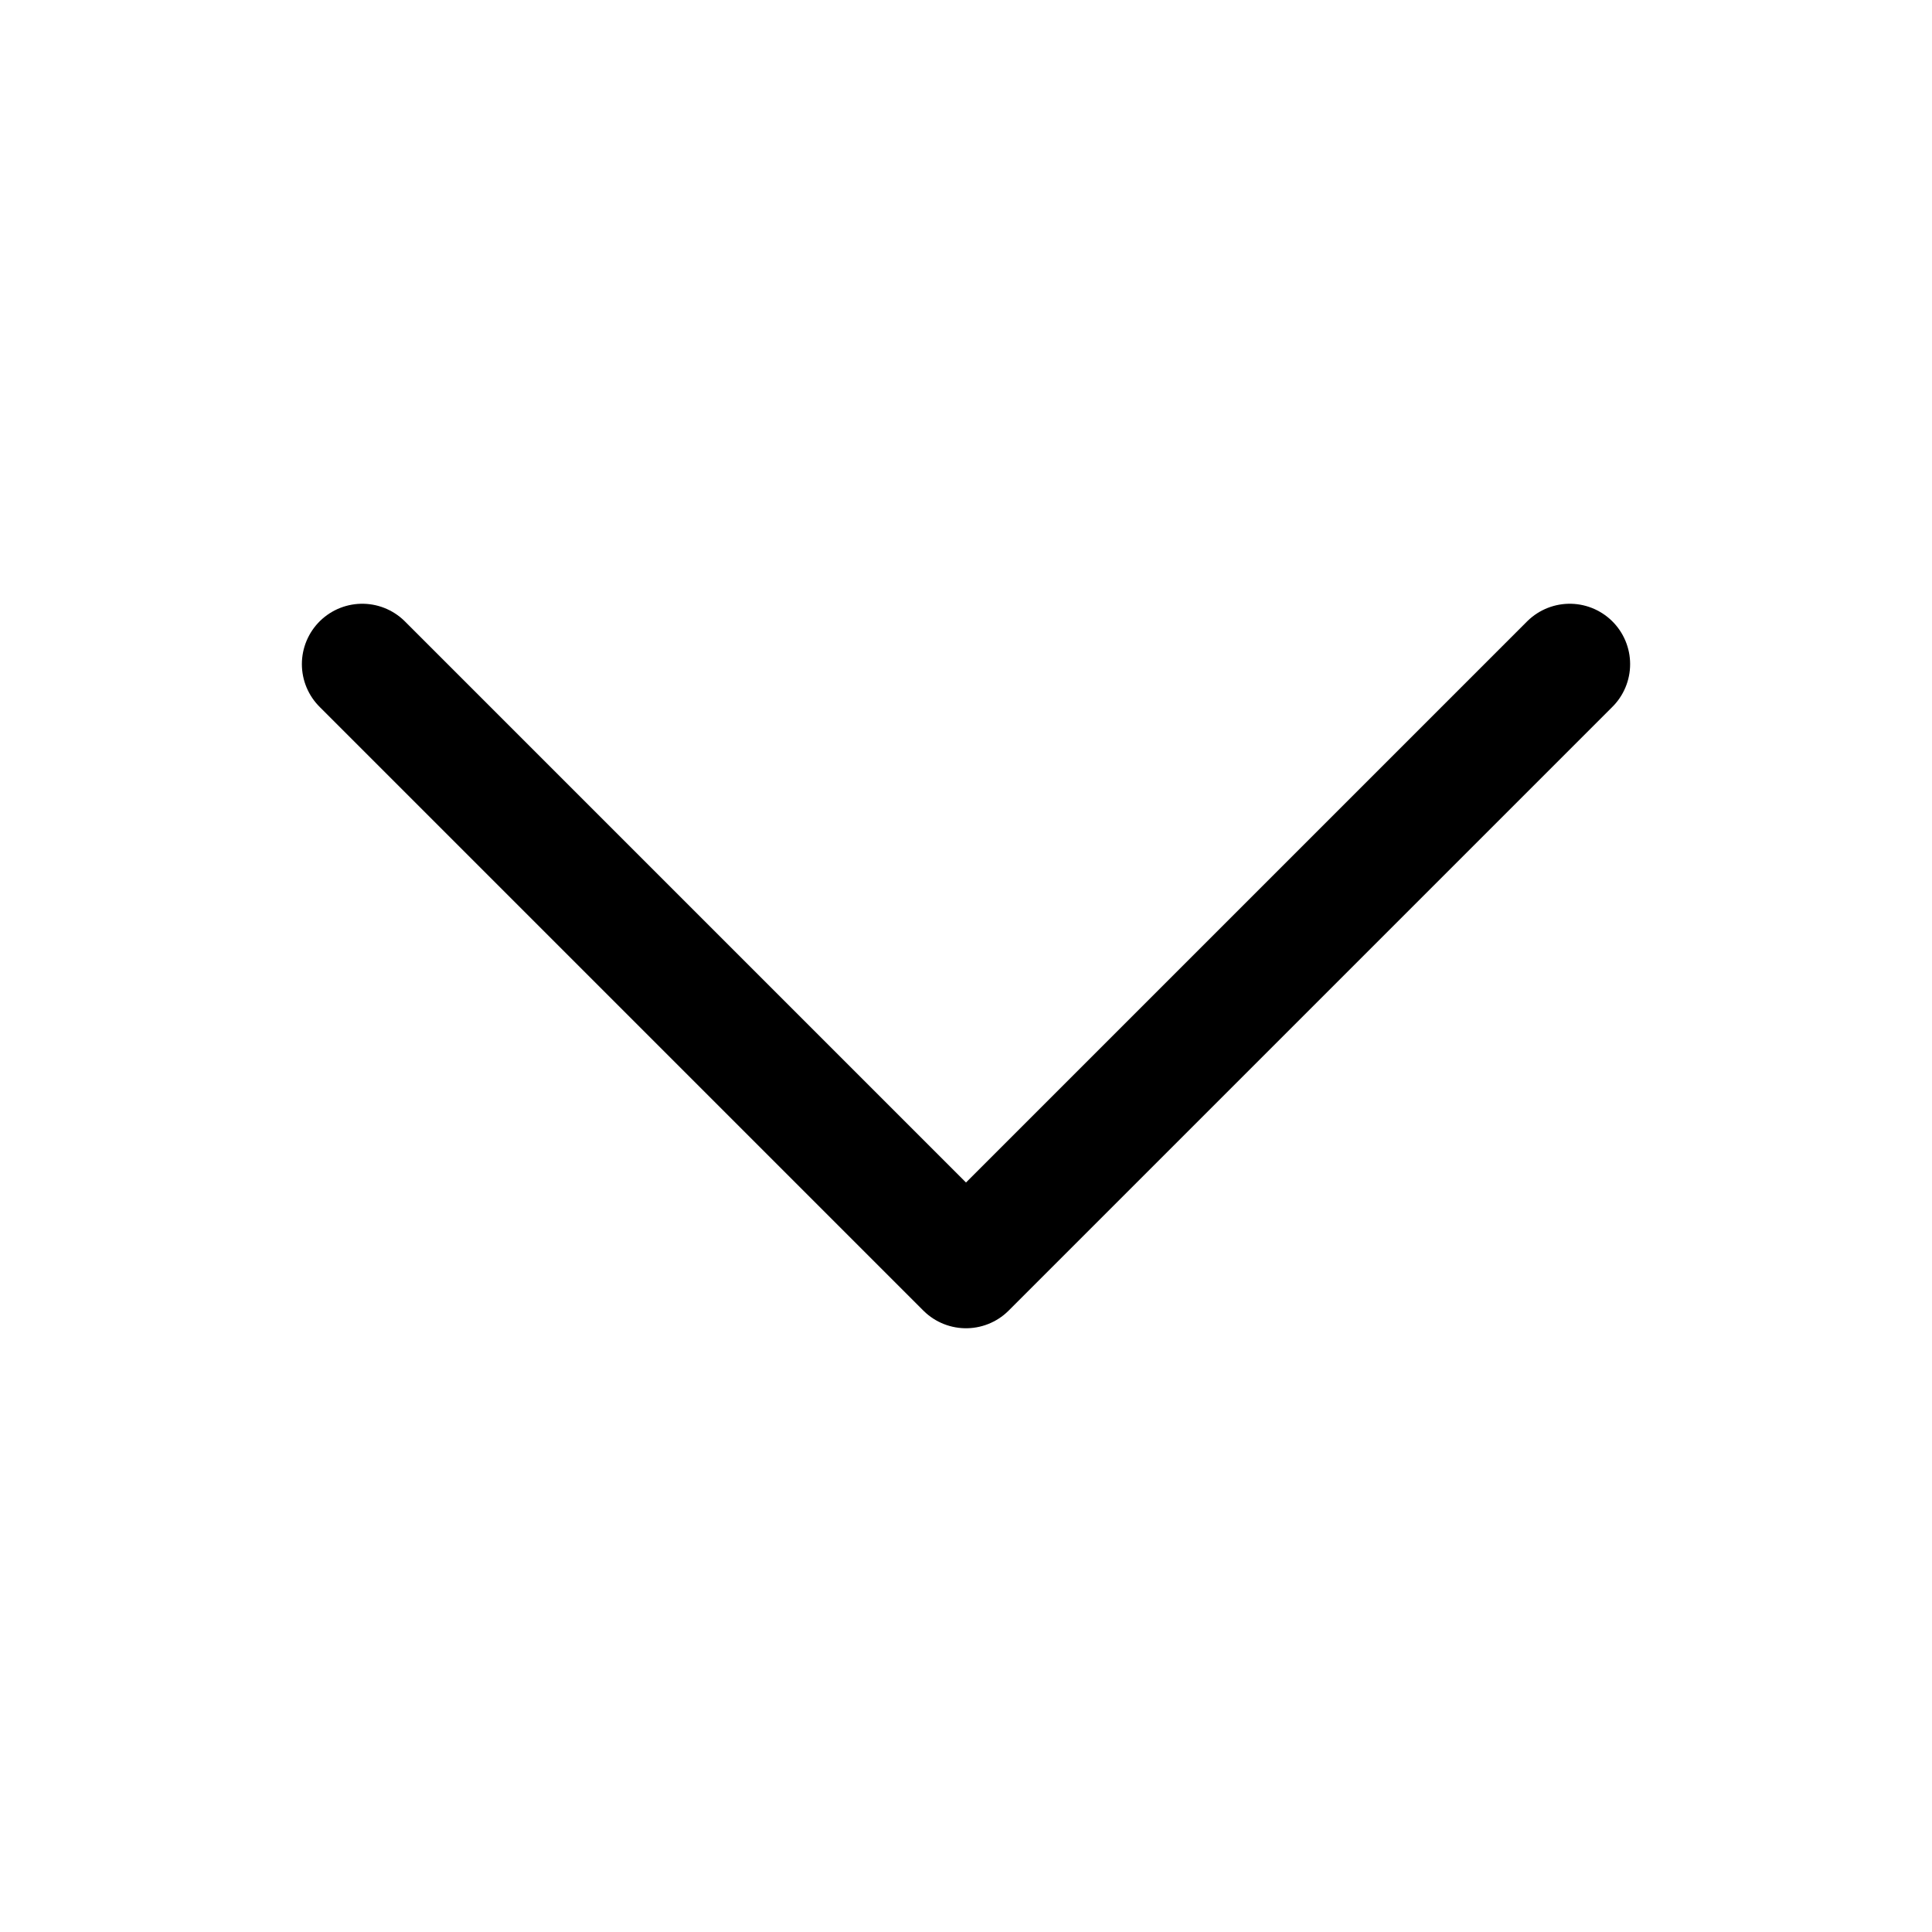
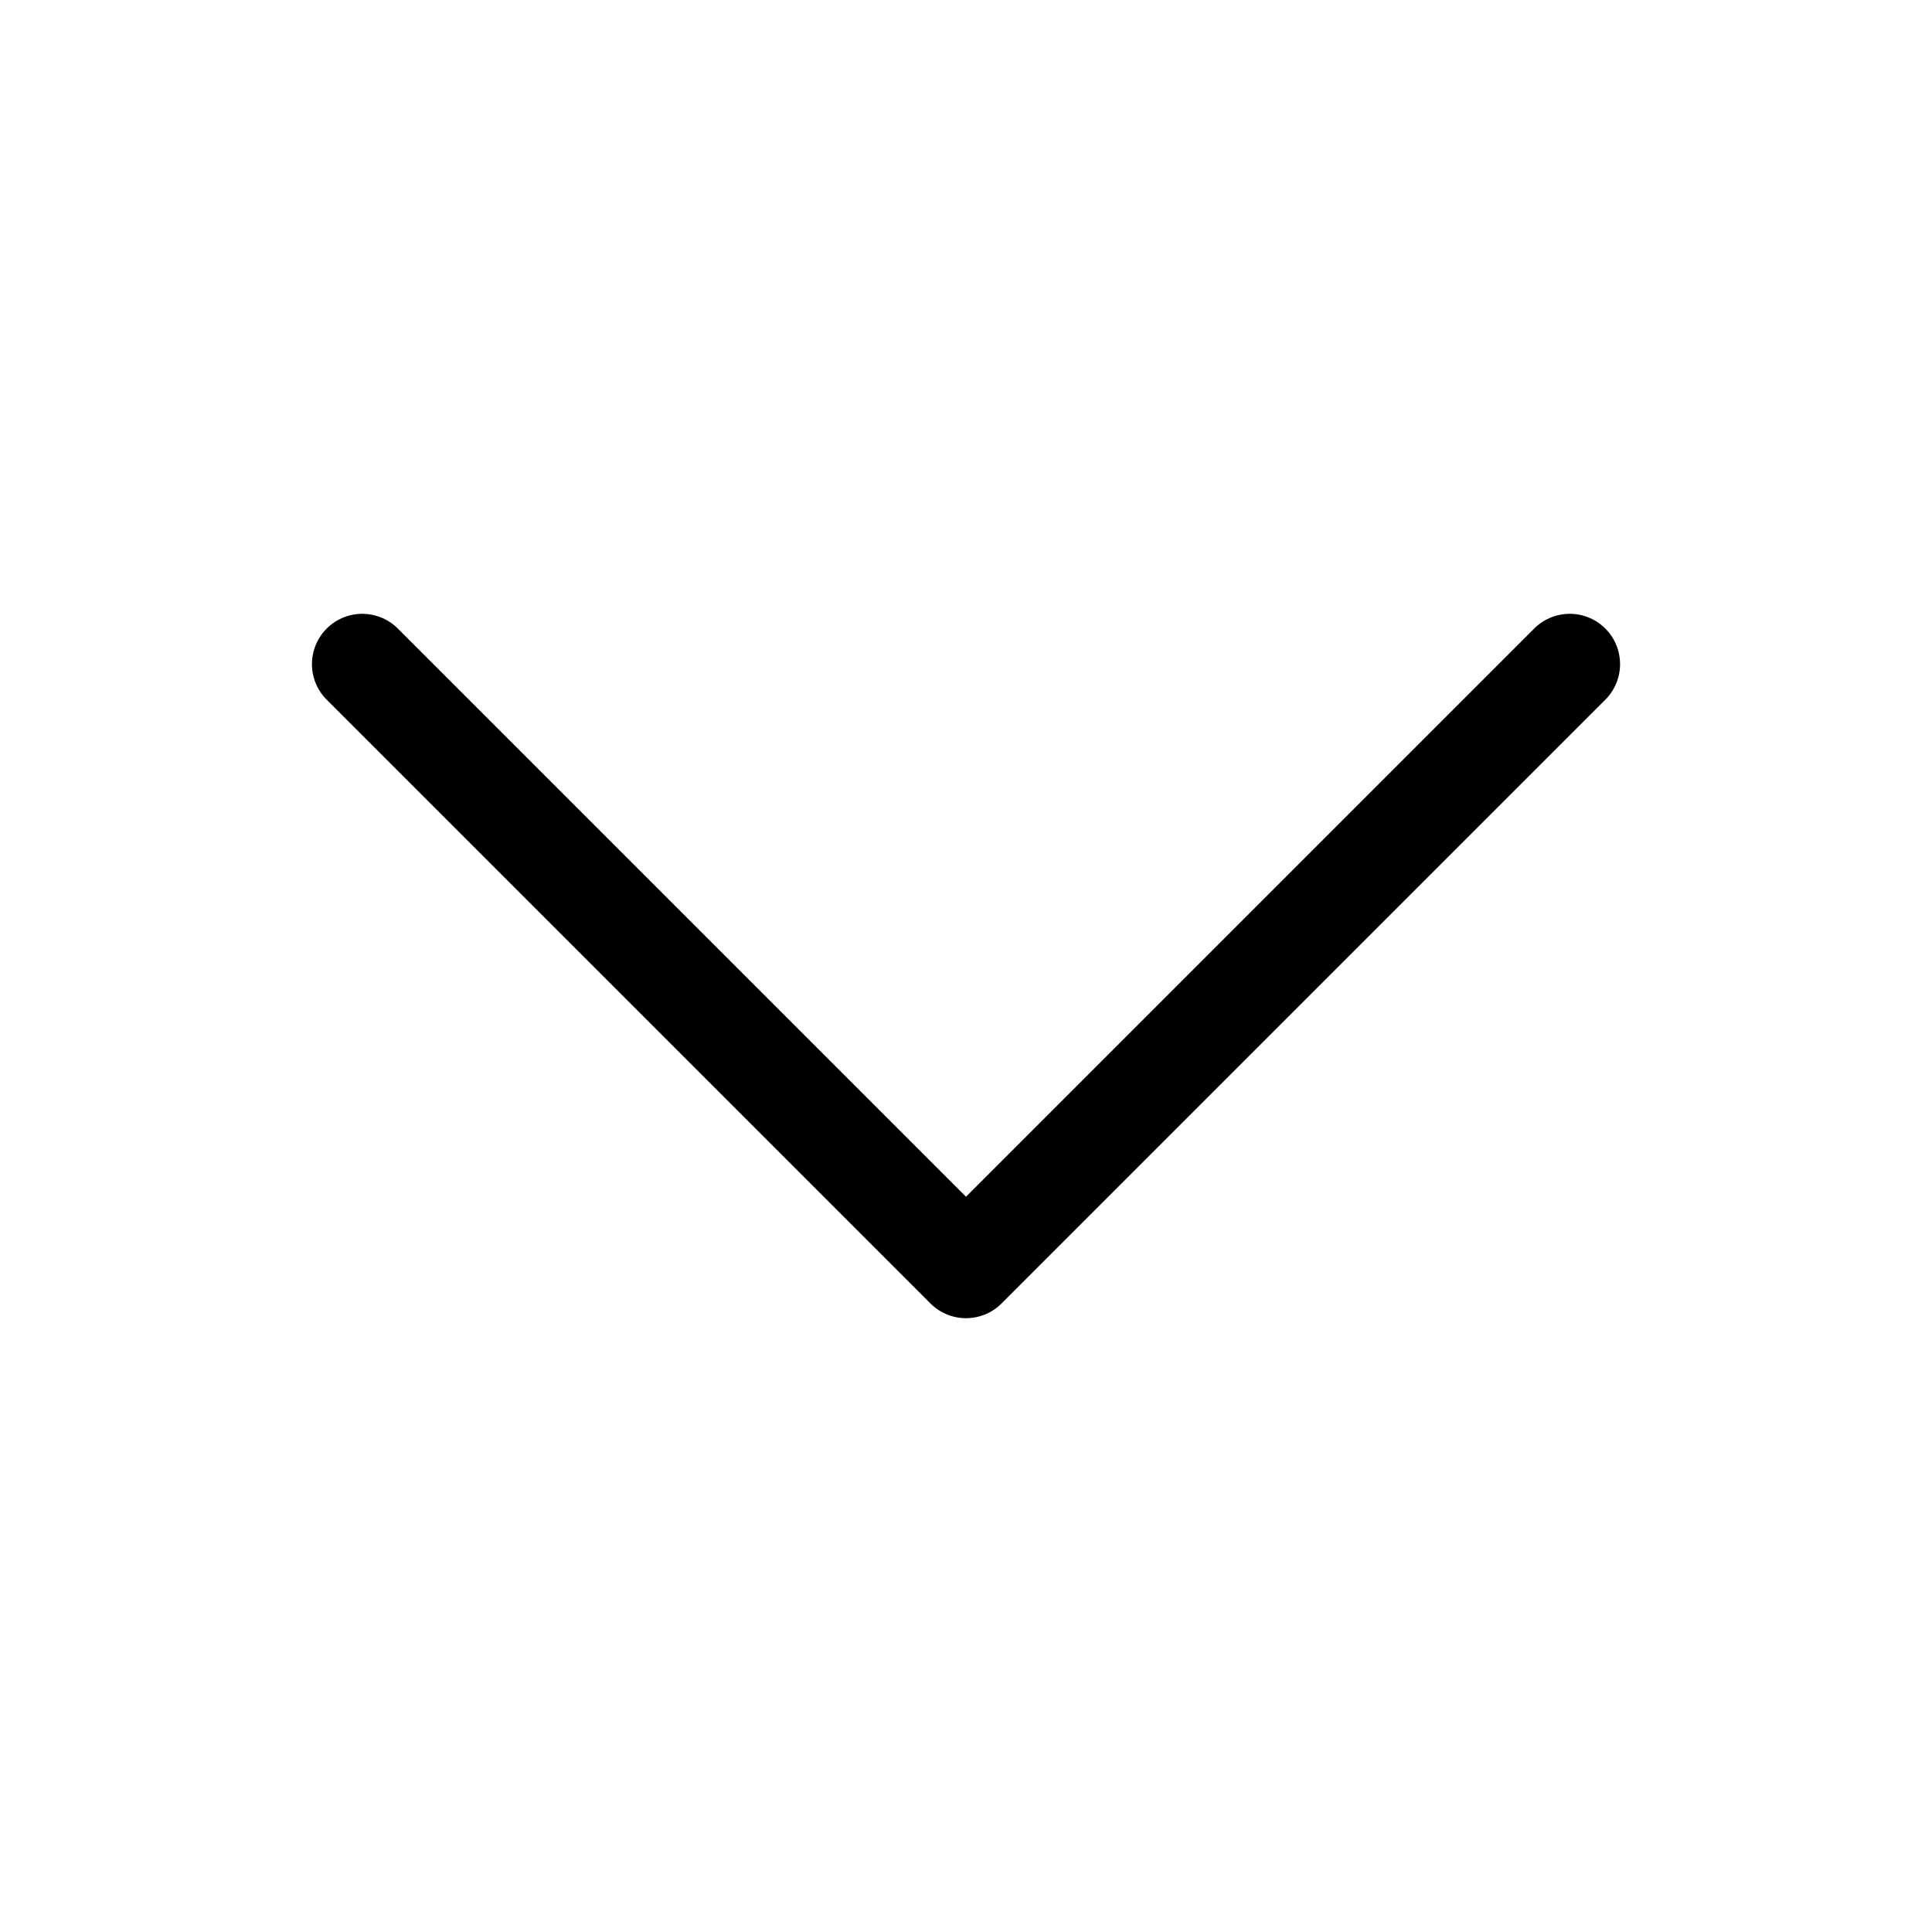
- <svg xmlns="http://www.w3.org/2000/svg" fill="none" viewBox="0 0 24 24" stroke-width="1.5" stroke="currentColor">
+ <svg xmlns="http://www.w3.org/2000/svg" fill="none" viewBox="0 0 24 24" stroke-width="1.25" stroke="currentColor">
  <path stroke-linecap="round" stroke-linejoin="round" d="m19.5 8.25-7.5 7.5-7.5-7.5" />
</svg>
